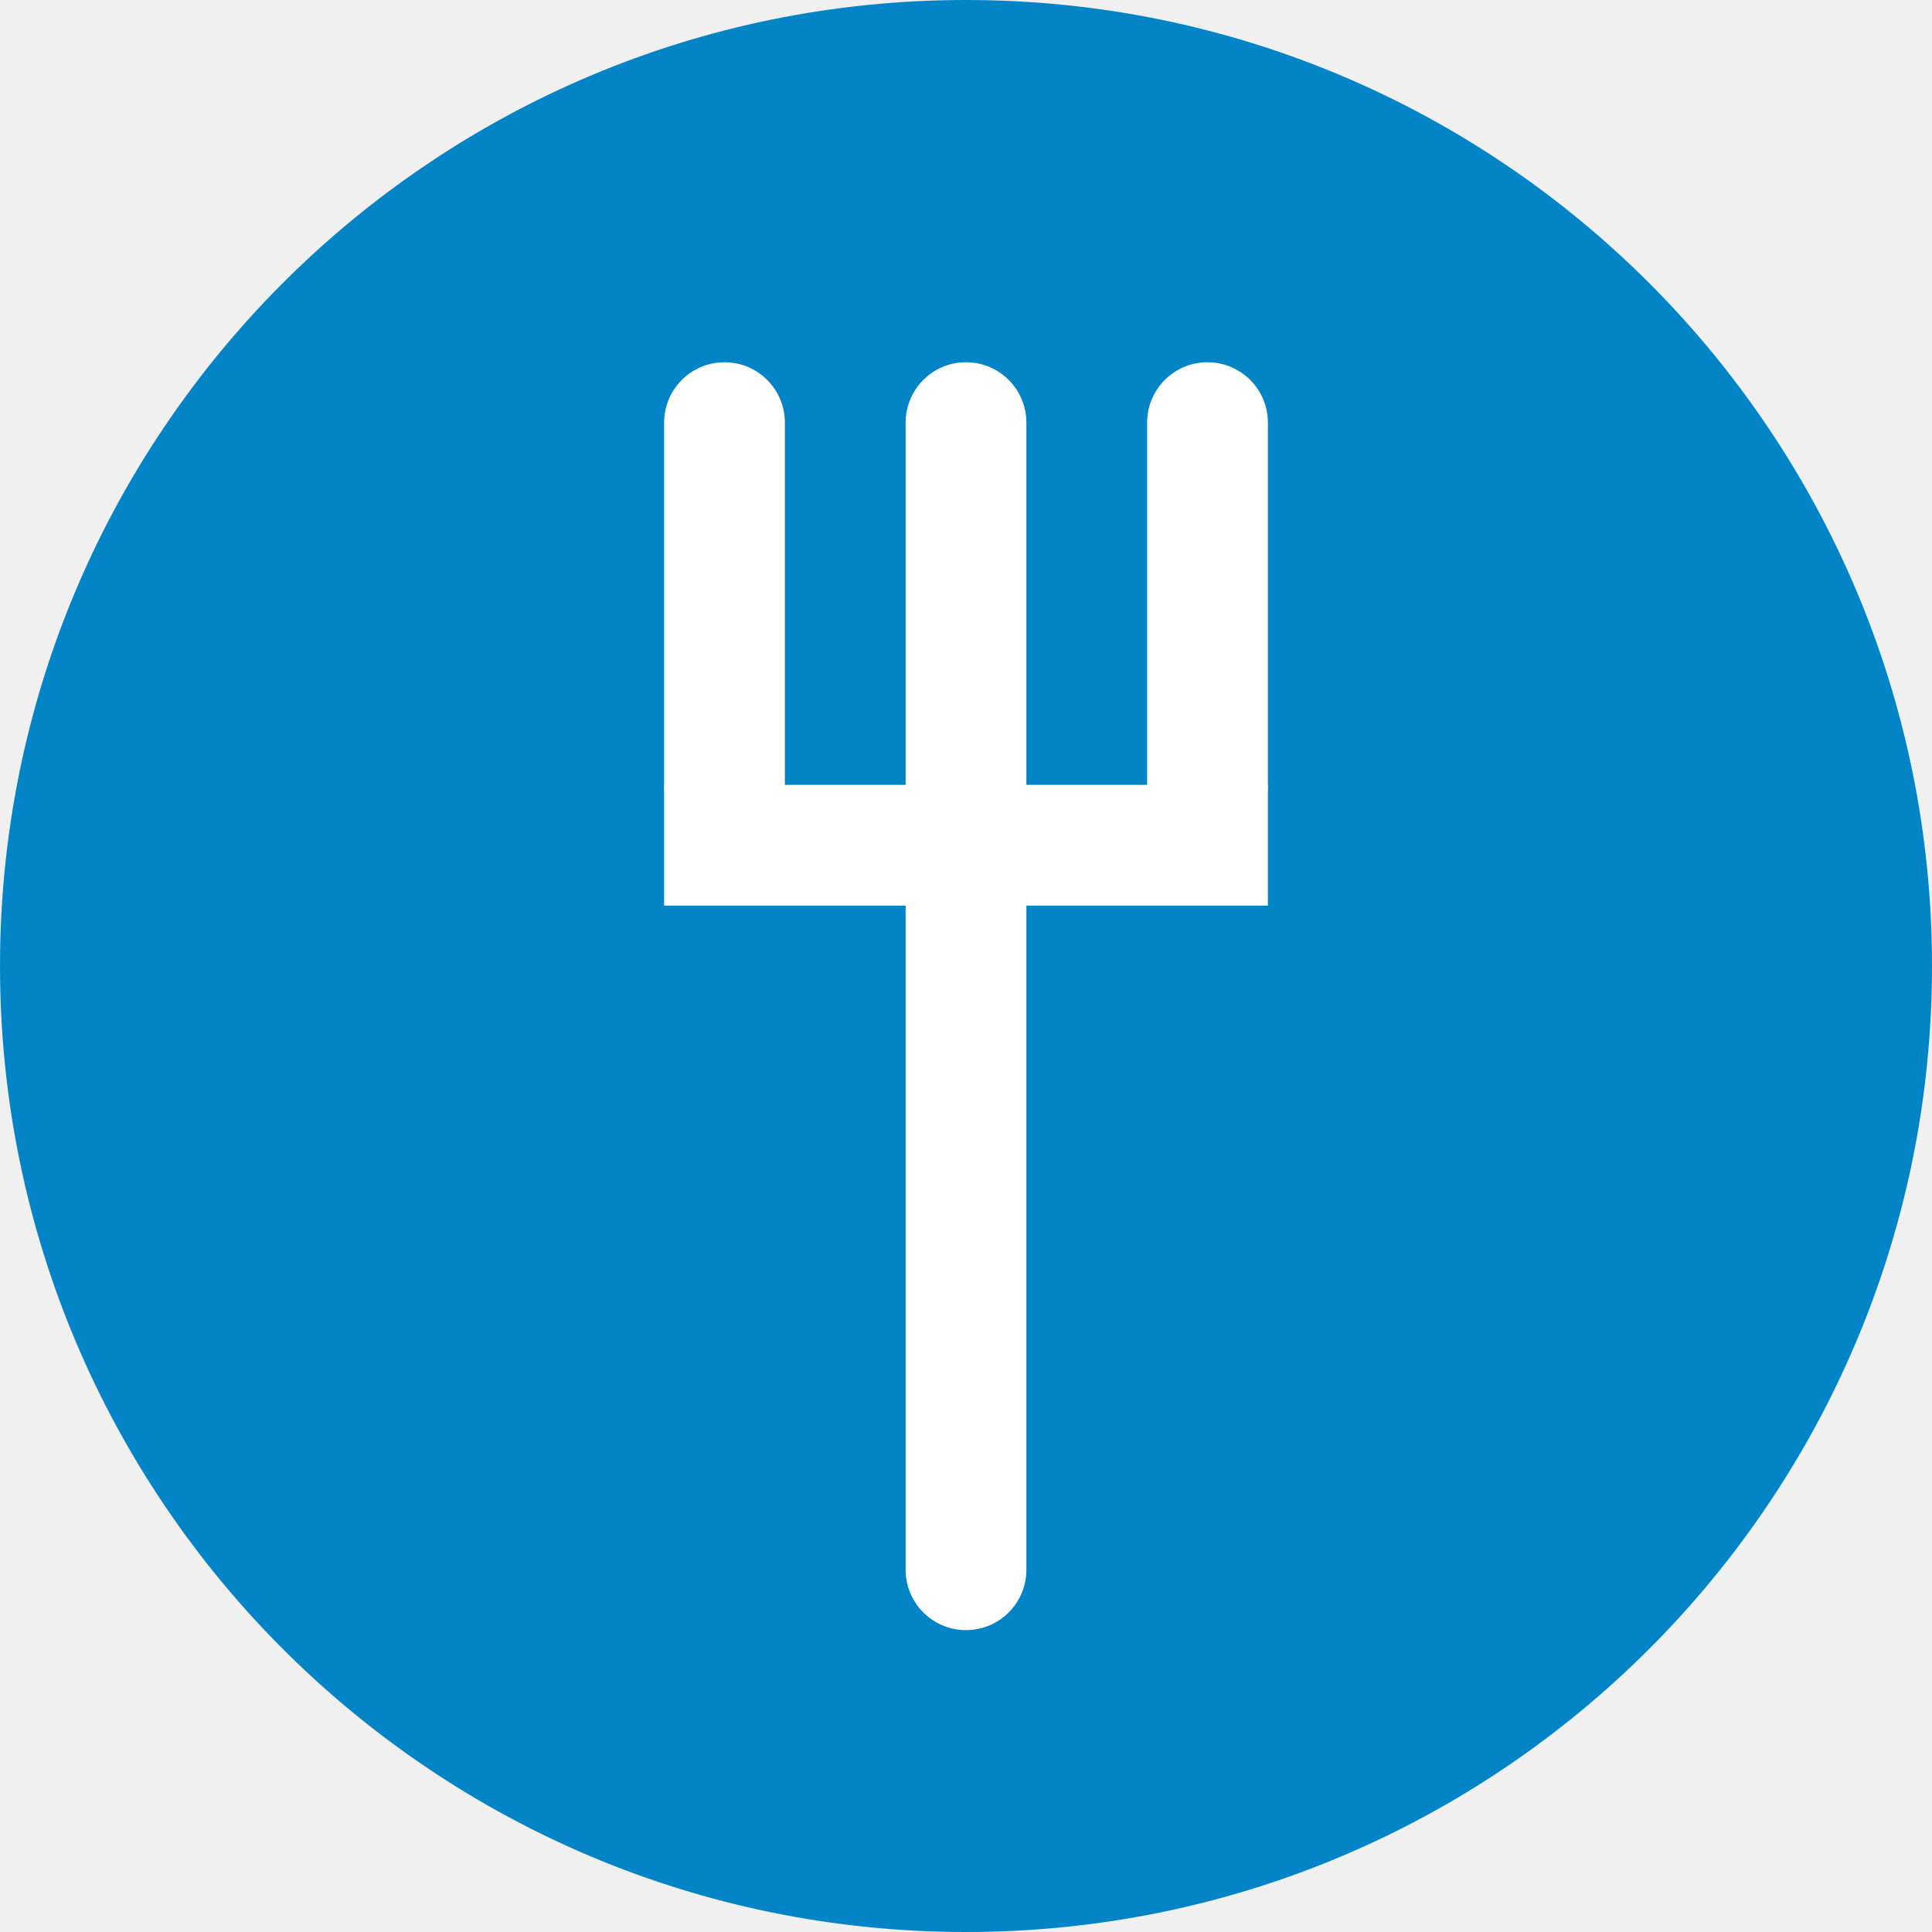
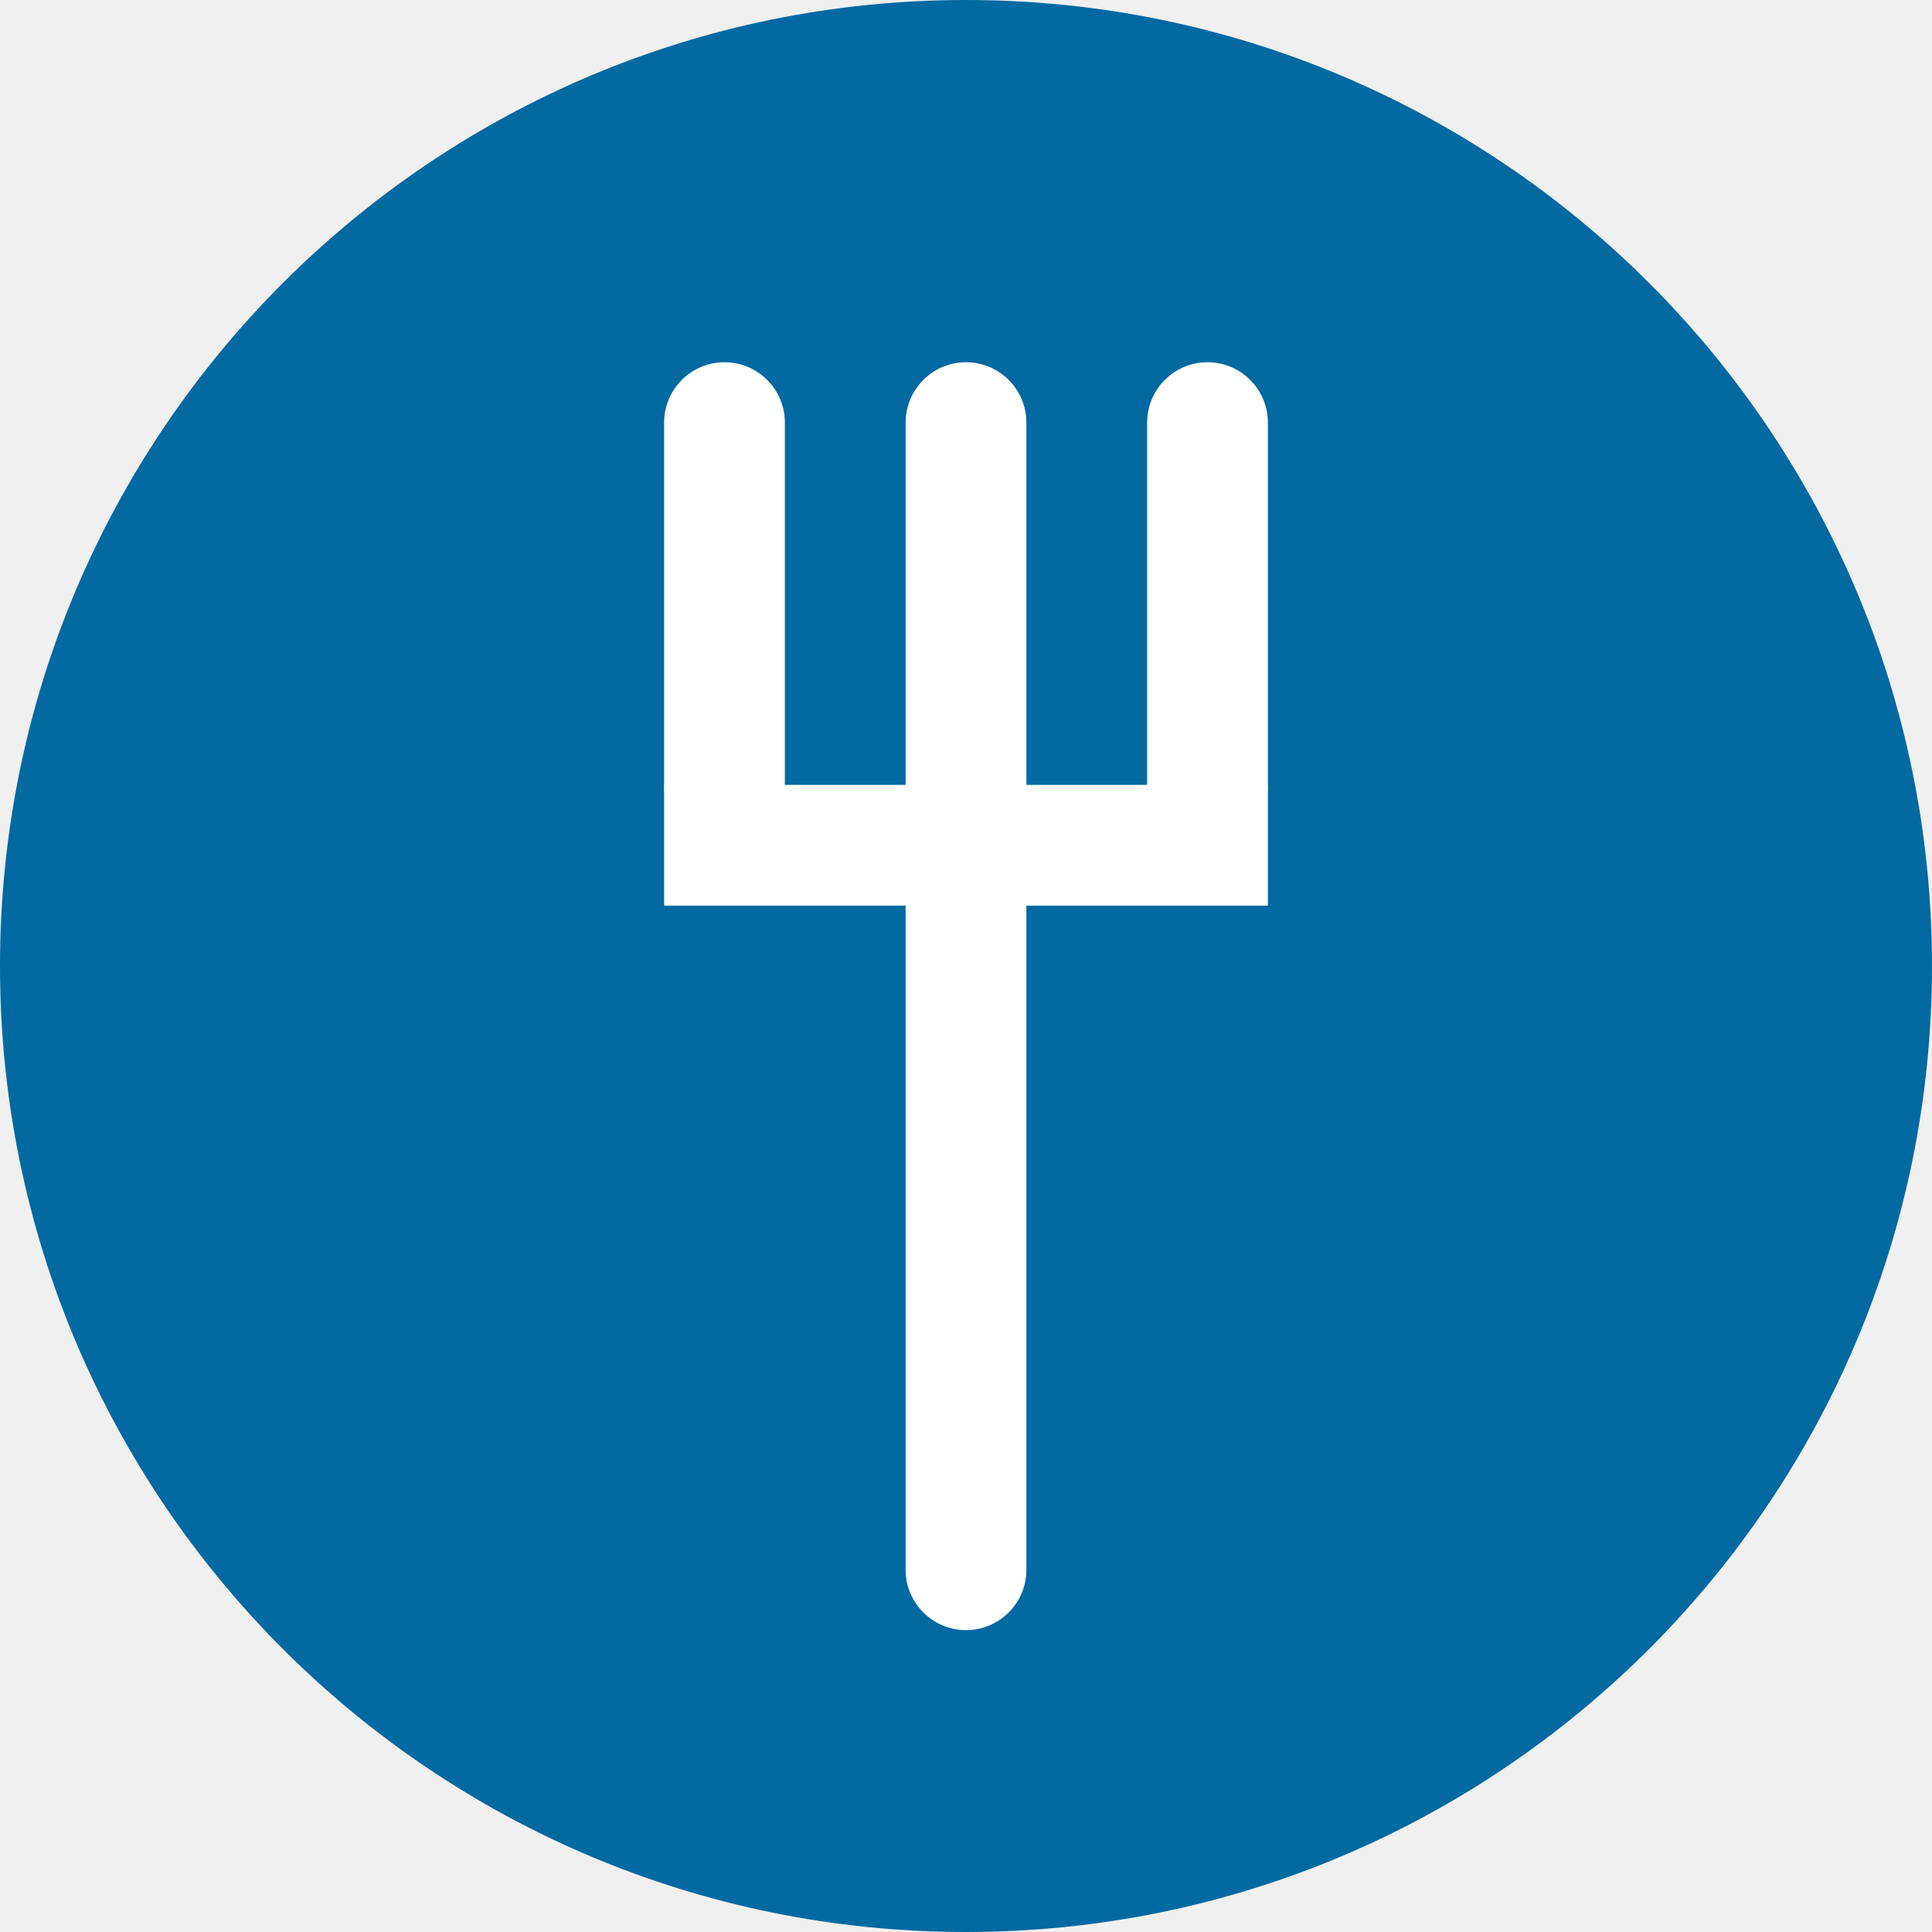
<svg xmlns="http://www.w3.org/2000/svg" viewBox="0 0 32 32">
-   <circle cx="16" cy="16" r="16" fill="#0284c7" />
+   <circle cx="16" cy="16" r="16" fill="#0369a1" />
  <rect x="11" y="6" width="2" height="8" rx="1" fill="white" />
  <rect x="15" y="6" width="2" height="8" rx="1" fill="white" />
  <rect x="19" y="6" width="2" height="8" rx="1" fill="white" />
  <rect x="11" y="13" width="10" height="2" fill="white" />
  <rect x="15" y="14" width="2" height="13" rx="1" fill="white" />
</svg>
